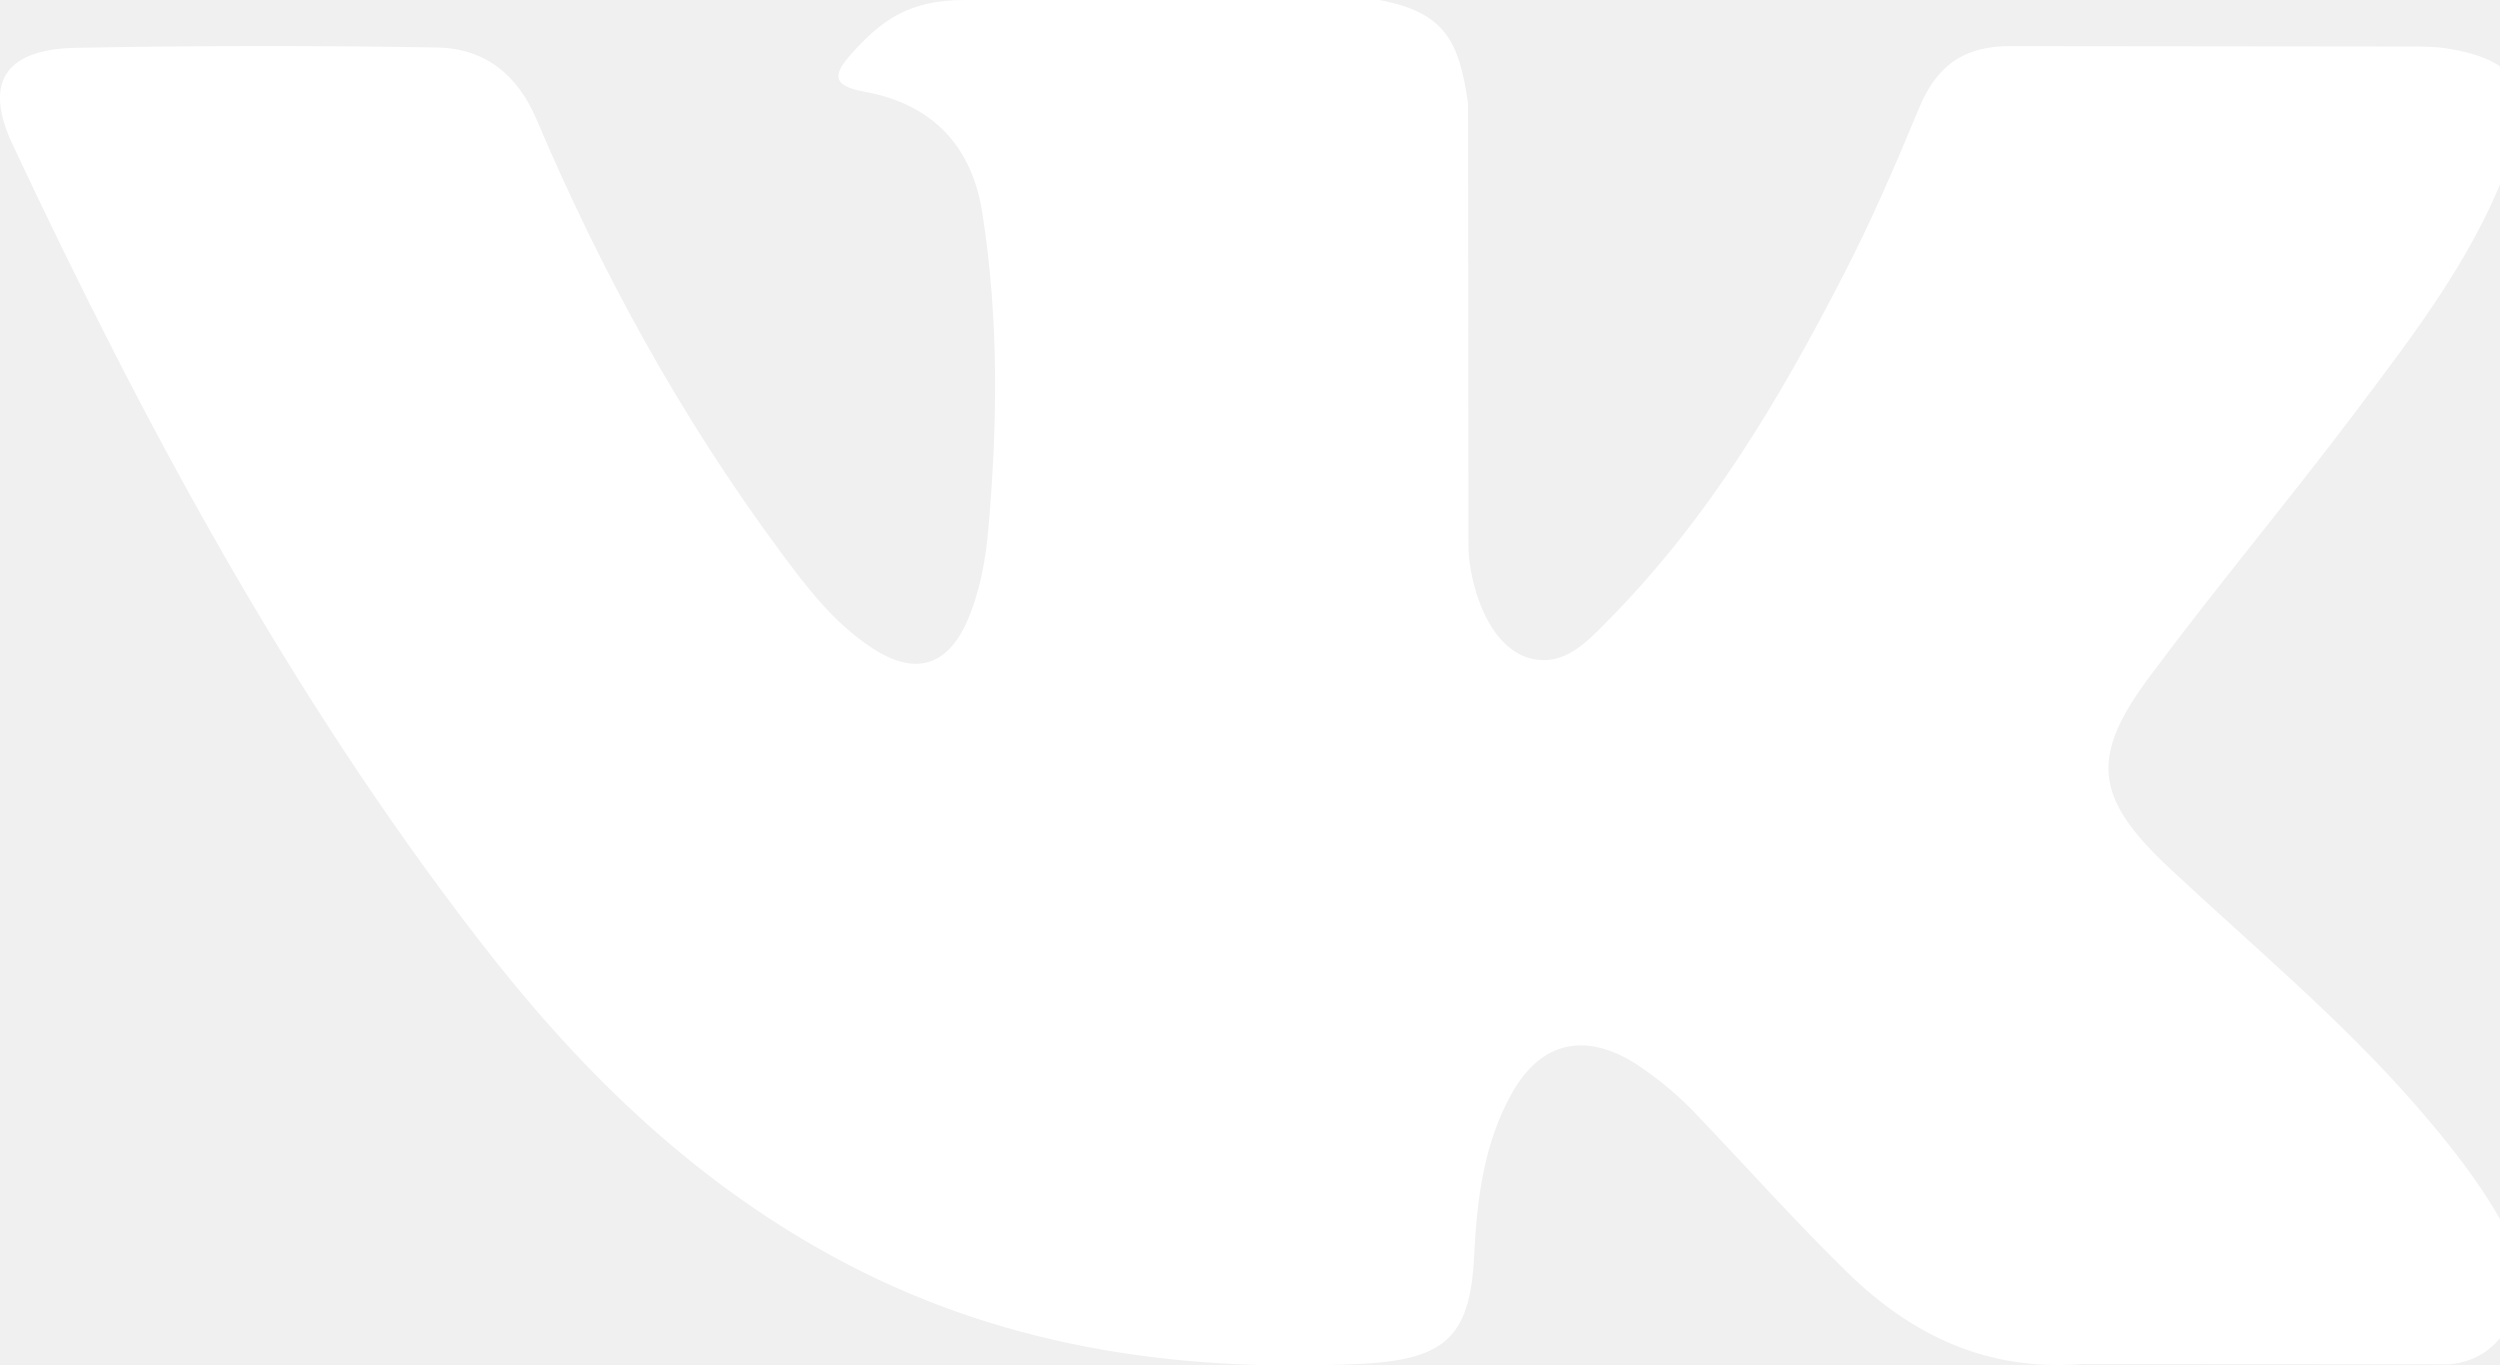
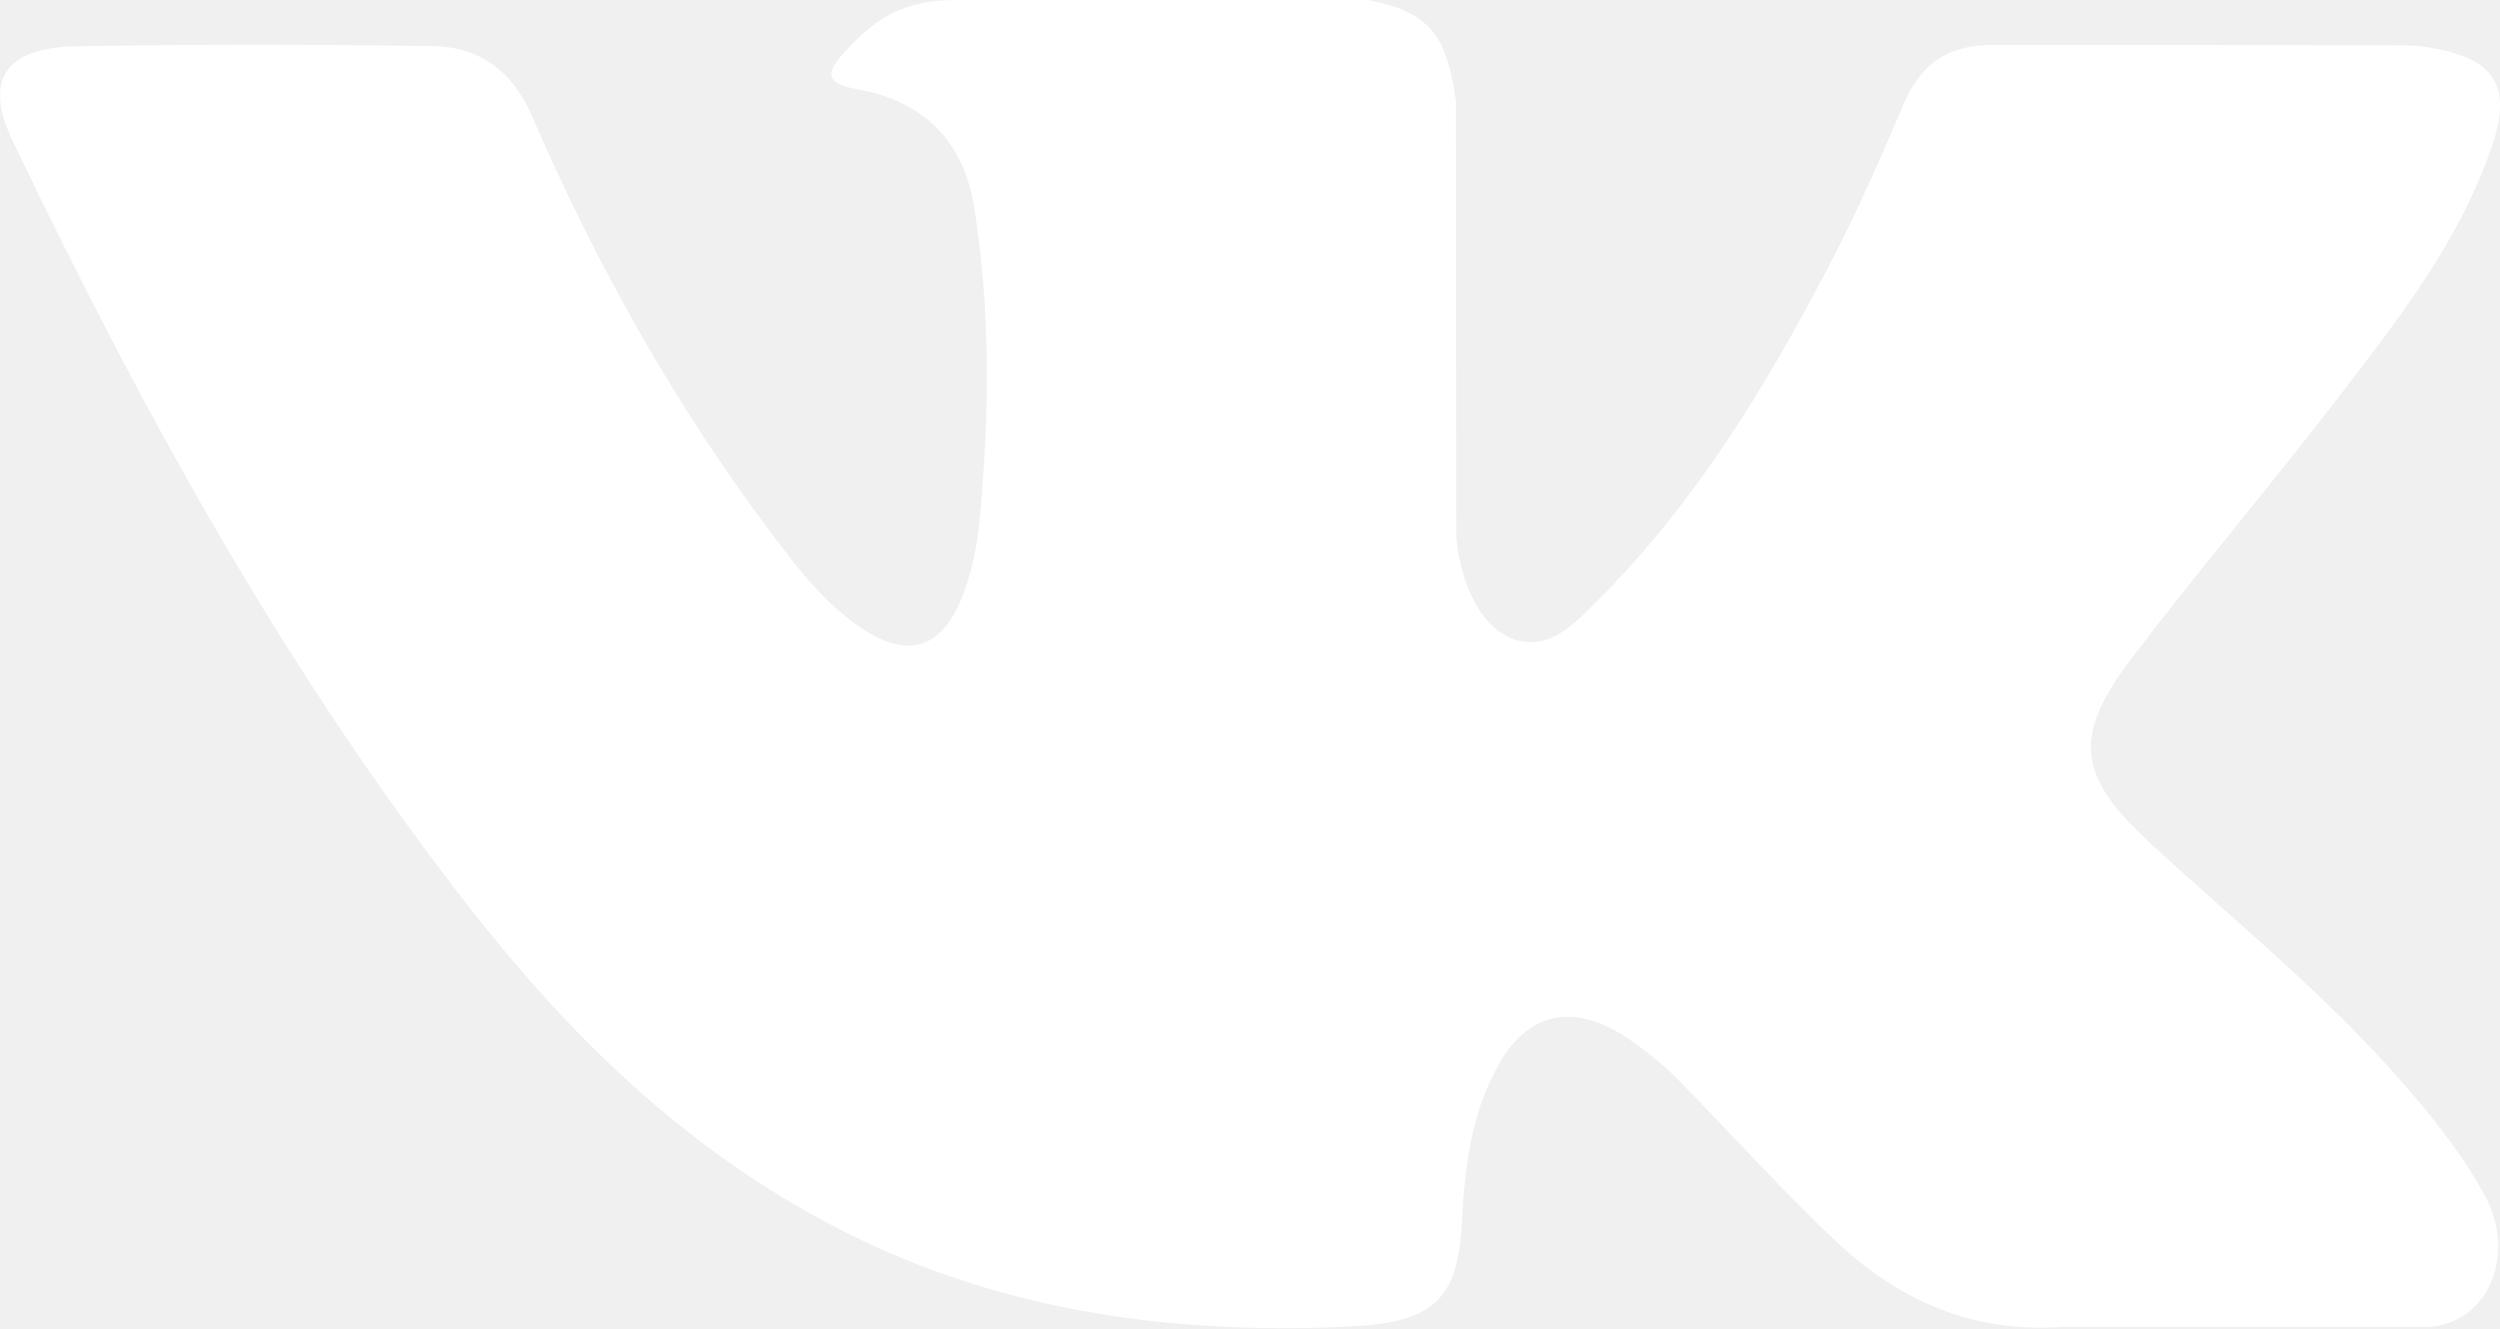
- <svg xmlns="http://www.w3.org/2000/svg" fill="none">
-   <path fill-rule="evenodd" clip-rule="evenodd" d="M20.655 8.266c.796.744 1.637 1.444 2.35 2.263.316.364.615.74.843 1.162.324.6.03 1.26-.532 1.297l-3.496-.002c-.902.072-1.621-.276-2.226-.866-.484-.472-.933-.974-1.398-1.462a3.27 3.27 0 00-.63-.535c-.476-.297-.89-.206-1.164.27-.277.485-.34 1.022-.368 1.562-.037.788-.286.995-1.113 1.031-1.767.08-3.445-.176-5.003-1.03-1.374-.752-2.44-1.814-3.366-3.016C2.746 6.598 1.364 4.026.122 1.38-.159.786.045.466.732.455A97.704 97.704 0 014.156.452c.464.007.77.261.95.68.617 1.453 1.372 2.835 2.32 4.115.252.341.51.682.876.922.405.266.714.178.905-.254.12-.274.174-.57.201-.863.09-1.01.102-2.019-.056-3.025C9.255 1.399 8.885.992 8.23.873c-.334-.06-.284-.18-.123-.362C8.388.196 8.653 0 9.18 0h3.951c.622.118.76.385.845.984l.004 4.201c-.007.232.12.92.557 1.074.35.11.58-.158.79-.37.946-.961 1.62-2.097 2.224-3.273.268-.517.498-1.054.721-1.591.165-.398.425-.594.893-.586l3.803.004c.113 0 .227.001.336.02.641.104.817.368.619.967-.312.94-.919 1.722-1.512 2.51-.634.84-1.313 1.65-1.941 2.495-.578.772-.532 1.16.185 1.831z" fill="#fff" />
+ <svg xmlns="http://www.w3.org/2000/svg" fill="none" viewBox="0 0 32 17">
+   <path fill-rule="evenodd" clip-rule="evenodd" d="M27.54 10.81c1.062.972 2.182 1.888 3.134 2.959.421.476.82.967 1.124 1.519.431.785.04 1.65-.71 1.696l-4.661-.002c-1.203.094-2.162-.36-2.968-1.132-.646-.618-1.244-1.274-1.864-1.912a4.338 4.338 0 00-.84-.7c-.636-.388-1.188-.27-1.552.354-.37.633-.454 1.335-.49 2.041-.05 1.03-.382 1.302-1.485 1.349-2.356.104-4.593-.23-6.67-1.346-1.832-.984-3.253-2.373-4.49-3.945C3.663 8.629 1.819 5.264.163 1.806-.211 1.026.062.608.977.593 2.498.566 4.02.568 5.541.591c.618.009 1.028.342 1.266.89.823 1.9 1.83 3.706 3.094 5.381.336.446.68.892 1.168 1.206.54.347.952.232 1.207-.333.161-.359.232-.745.268-1.129.12-1.32.136-2.64-.075-3.956-.13-.821-.622-1.353-1.496-1.508-.445-.08-.379-.235-.163-.474.375-.412.727-.668 1.43-.668h5.268c.83.154 1.014.503 1.127 1.287l.005 5.494c-.01.303.161 1.203.743 1.404.466.143.773-.207 1.052-.484 1.262-1.257 2.162-2.742 2.966-4.28.357-.677.664-1.379.962-2.08.22-.521.566-.778 1.19-.766l5.072.004c.15 0 .302.002.448.025.854.137 1.088.482.824 1.265-.415 1.23-1.225 2.253-2.016 3.282-.845 1.099-1.75 2.16-2.588 3.264-.77 1.01-.71 1.518.248 2.394z" fill="#fff" />
</svg>
